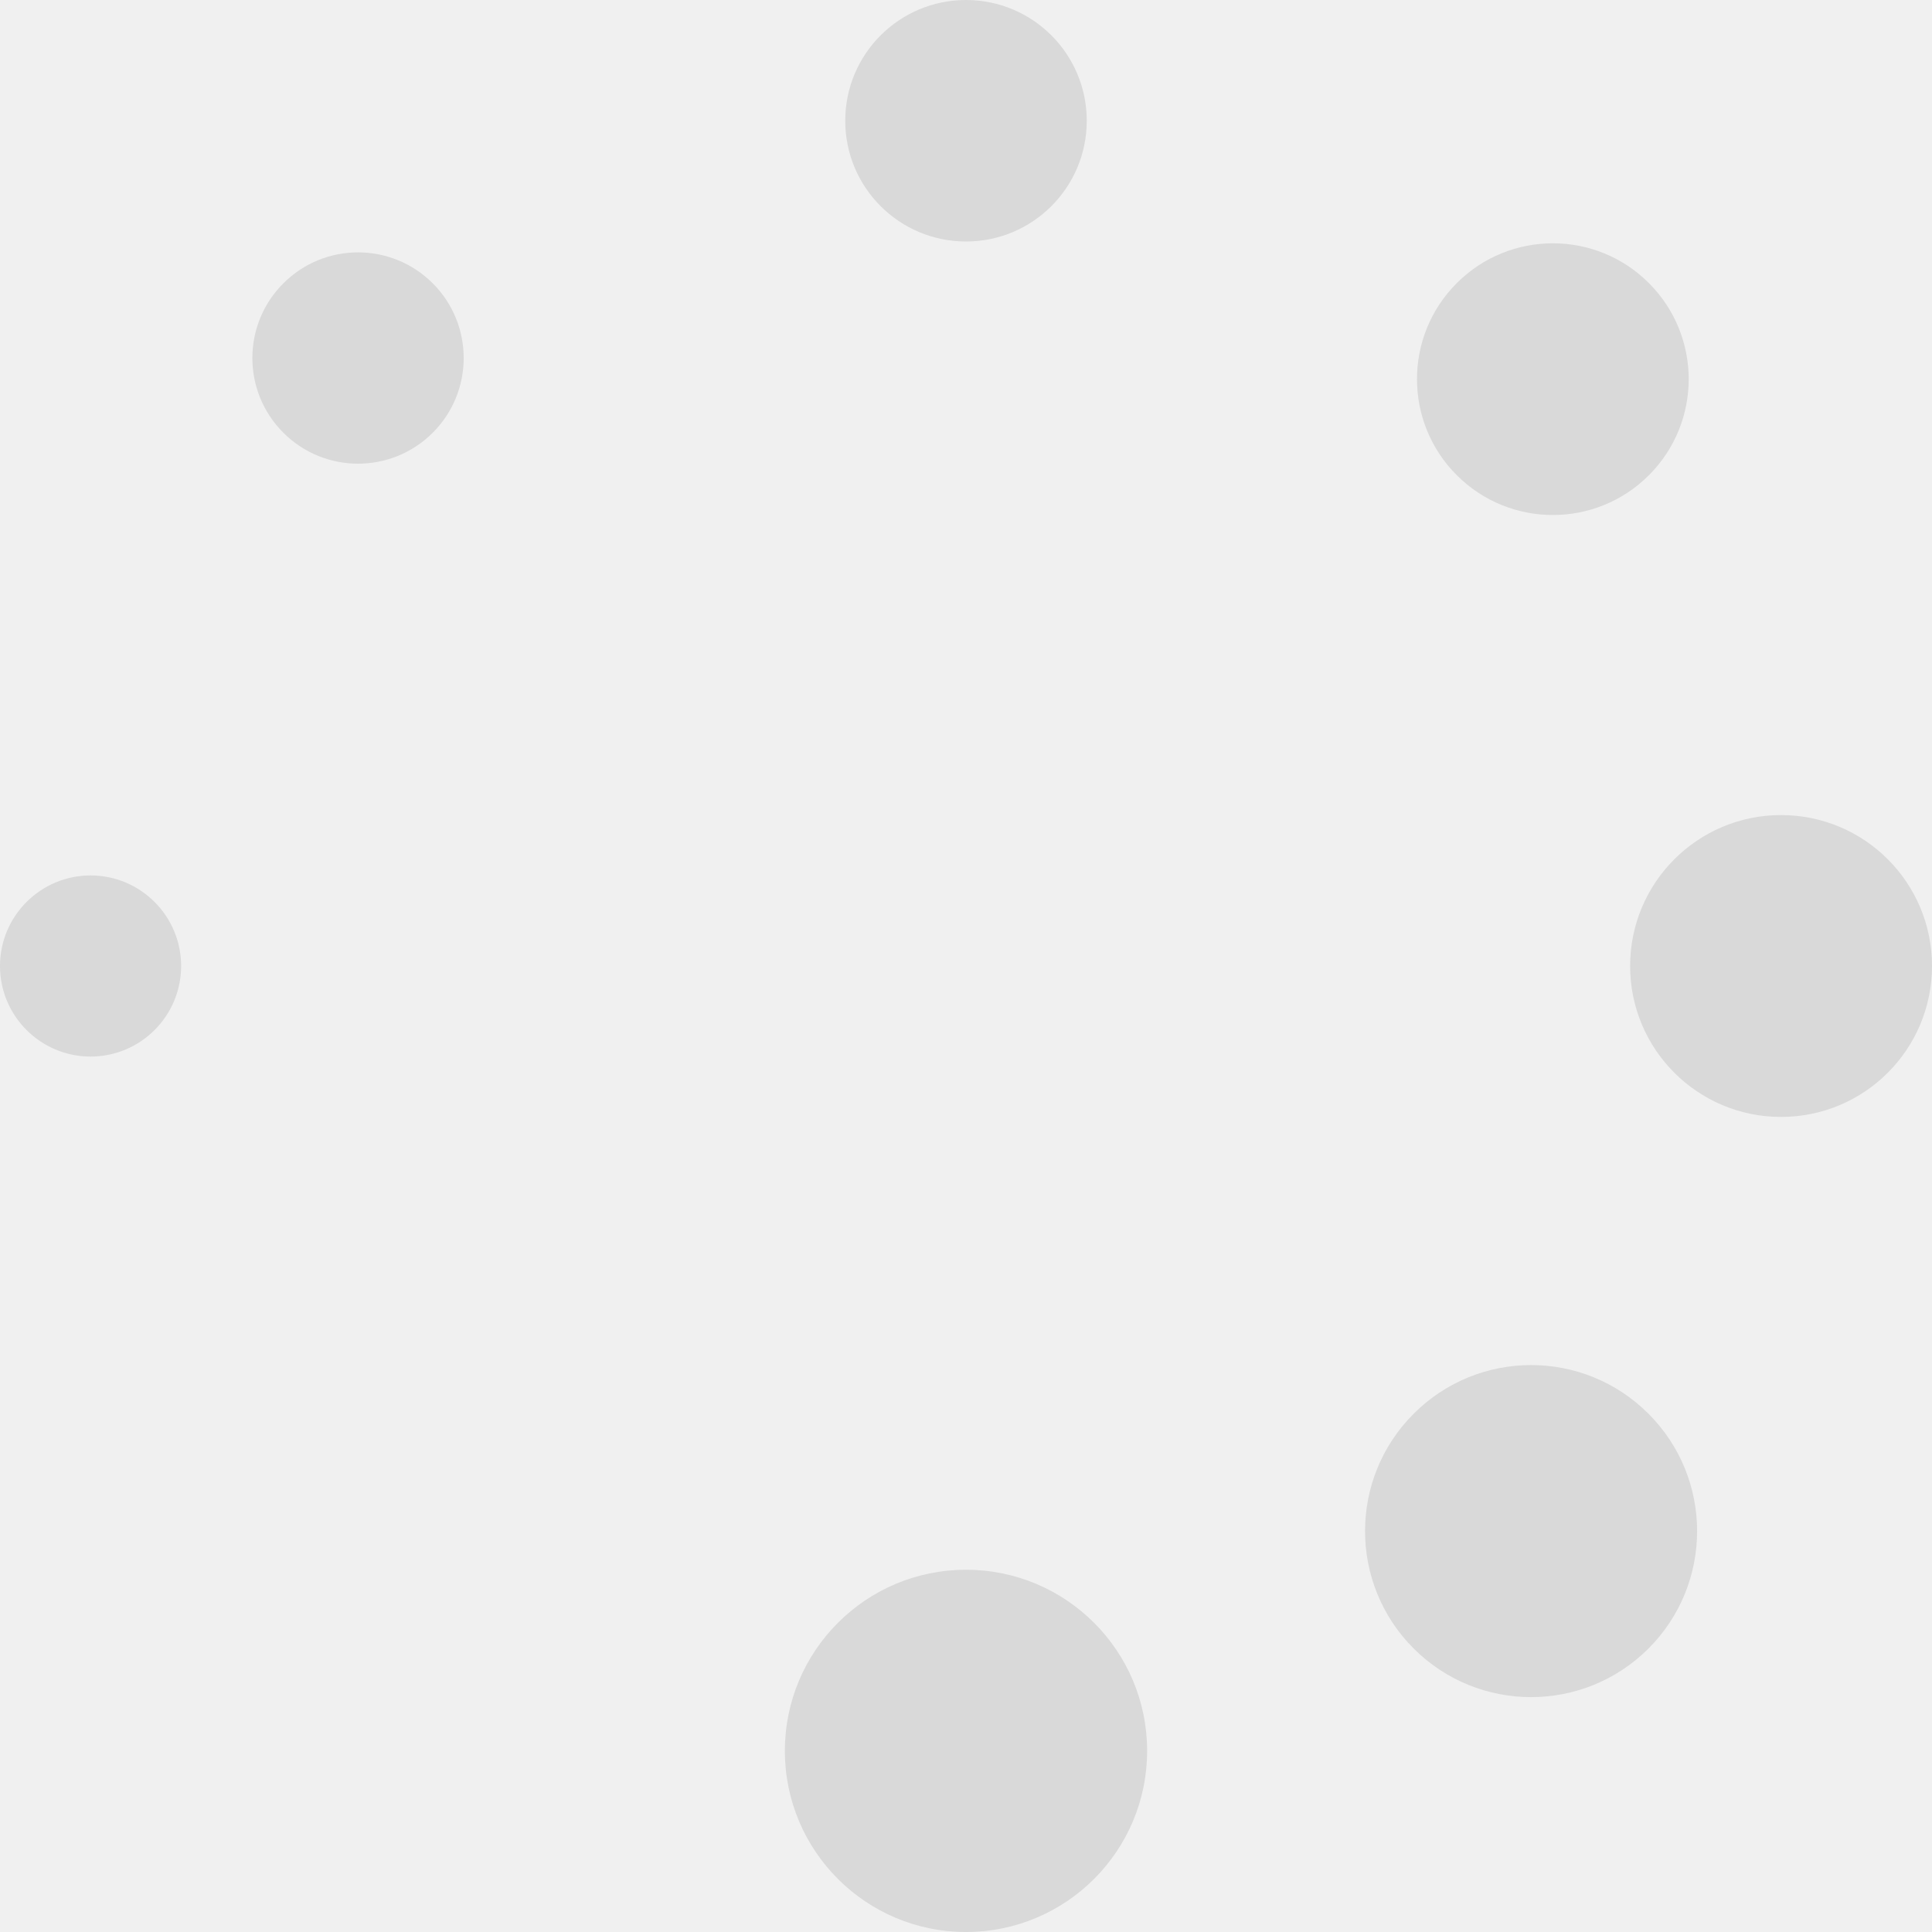
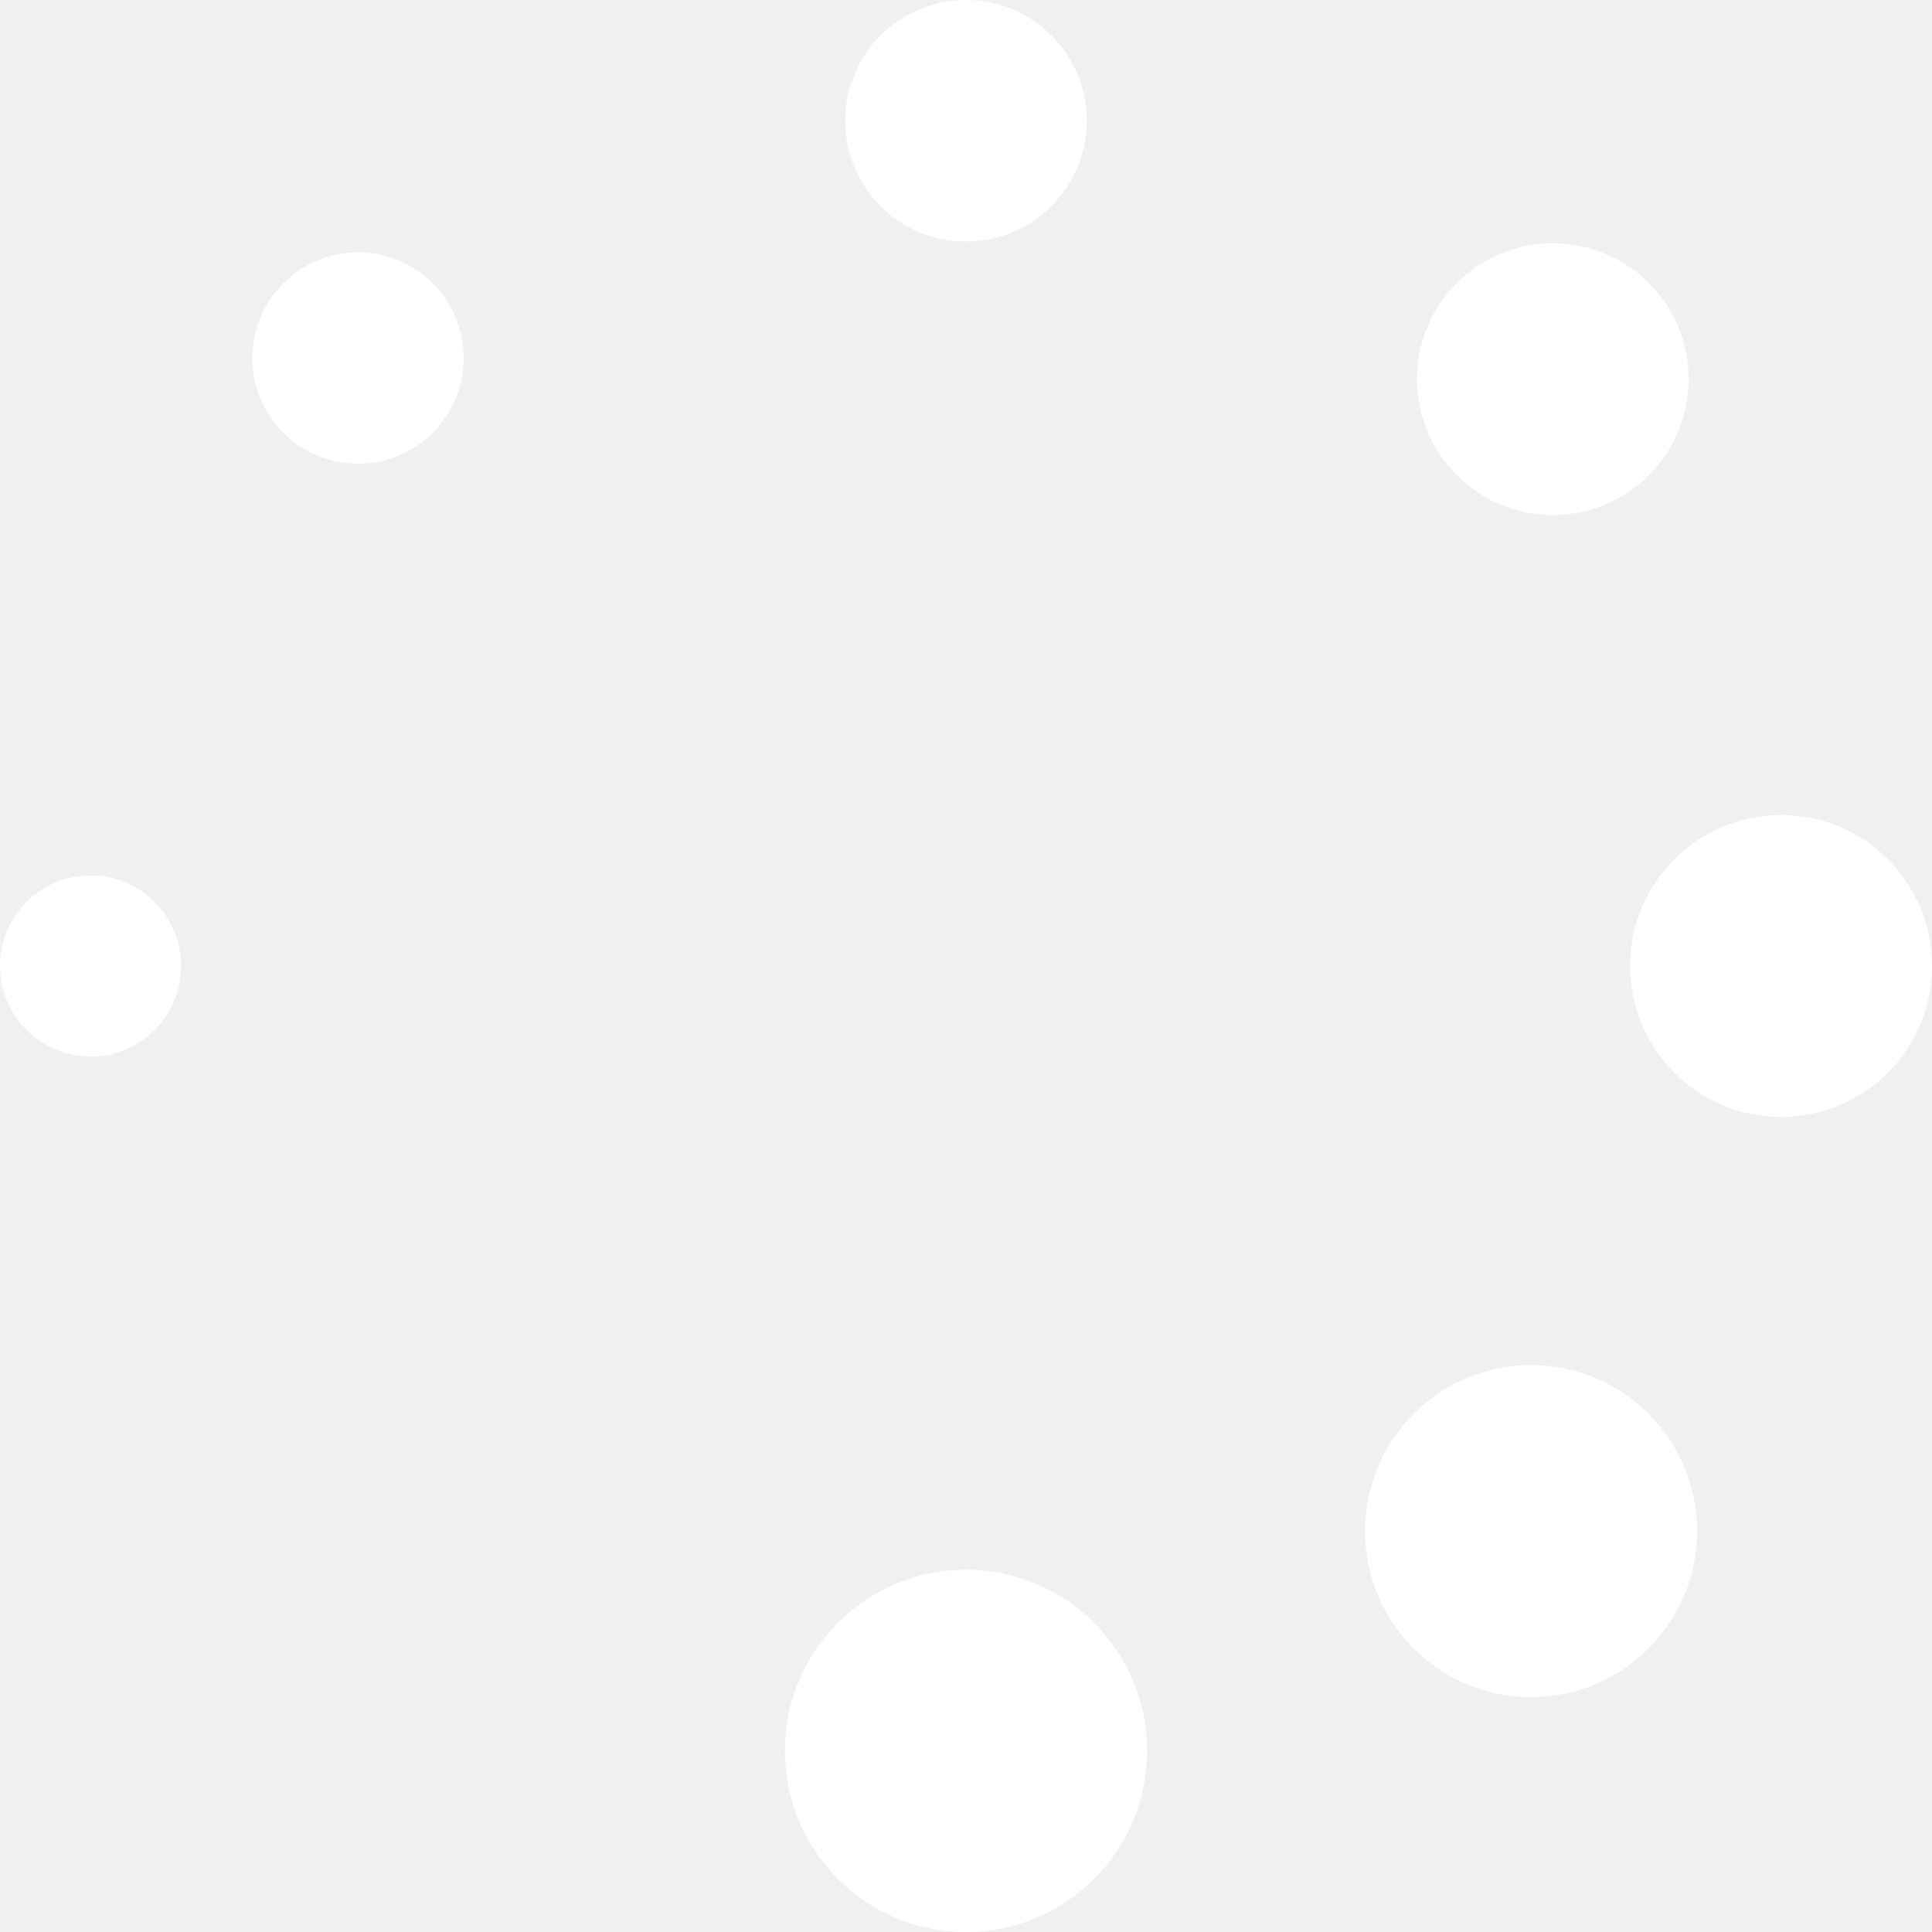
<svg xmlns="http://www.w3.org/2000/svg" width="32" height="32" viewBox="0 0 32 32" fill="none">
-   <path d="M3 16C3 16.828 2.328 17.5 1.5 17.5C0.672 17.5 0 16.828 0 16C0 15.172 0.672 14.5 1.5 14.5C2.328 14.5 3 15.172 3 16Z" fill="#D9D9D9" />
-   <path d="M18 2C18 3.105 17.105 4 16 4C14.895 4 14 3.105 14 2C14 0.895 14.895 0 16 0C17.105 0 18 0.895 18 2Z" fill="#D9D9D9" />
-   <path d="M32 16C32 17.381 30.881 18.5 29.5 18.5C28.119 18.5 27 17.381 27 16C27 14.619 28.119 13.5 29.5 13.5C30.881 13.5 32 14.619 32 16Z" fill="#D9D9D9" />
-   <path d="M19 29C19 30.657 17.657 32 16 32C14.343 32 13 30.657 13 29C13 27.343 14.343 26 16 26C17.657 26 19 27.343 19 29Z" fill="#D9D9D9" />
-   <path d="M7.168 7.167C6.484 7.851 5.376 7.851 4.693 7.167C4.009 6.484 4.009 5.376 4.693 4.693C5.376 4.009 6.484 4.009 7.168 4.693C7.851 5.376 7.851 6.484 7.168 7.167Z" fill="#D9D9D9" />
-   <path d="M27.311 7.871C26.433 8.75 25.008 8.75 24.129 7.871C23.25 6.992 23.25 5.568 24.129 4.689C25.008 3.81 26.433 3.81 27.311 4.689C28.19 5.568 28.19 6.992 27.311 7.871Z" fill="#D9D9D9" />
-   <path d="M27.304 27.305C26.23 28.378 24.489 28.378 23.415 27.305C22.341 26.231 22.341 24.489 23.415 23.416C24.489 22.341 26.23 22.341 27.304 23.416C28.378 24.489 28.378 26.231 27.304 27.305Z" fill="#D9D9D9" />
+   <path d="M3 16C3 16.828 2.328 17.5 1.5 17.5C0.672 17.5 0 16.828 0 16C0 15.172 0.672 14.5 1.5 14.5C2.328 14.5 3 15.172 3 16Z" fill="white" />
+   <path d="M18 2C18 3.105 17.105 4 16 4C14.895 4 14 3.105 14 2C14 0.895 14.895 0 16 0C17.105 0 18 0.895 18 2Z" fill="white" />
+   <path d="M32 16C32 17.381 30.881 18.5 29.5 18.5C28.119 18.5 27 17.381 27 16C27 14.619 28.119 13.5 29.5 13.5C30.881 13.5 32 14.619 32 16Z" fill="white" />
+   <path d="M19 29C19 30.657 17.657 32 16 32C14.343 32 13 30.657 13 29C13 27.343 14.343 26 16 26C17.657 26 19 27.343 19 29Z" fill="white" />
+   <path d="M7.168 7.167C6.484 7.851 5.376 7.851 4.693 7.167C4.009 6.484 4.009 5.376 4.693 4.693C5.376 4.009 6.484 4.009 7.168 4.693C7.851 5.376 7.851 6.484 7.168 7.167Z" fill="white" />
+   <path d="M27.311 7.871C26.433 8.75 25.008 8.75 24.129 7.871C23.25 6.992 23.25 5.568 24.129 4.689C25.008 3.81 26.433 3.81 27.311 4.689C28.19 5.568 28.19 6.992 27.311 7.871Z" fill="white" />
+   <path d="M27.304 27.305C26.23 28.378 24.489 28.378 23.415 27.305C22.341 26.231 22.341 24.489 23.415 23.416C24.489 22.341 26.23 22.341 27.304 23.416C28.378 24.489 28.378 26.231 27.304 27.305Z" fill="white" />
</svg>
